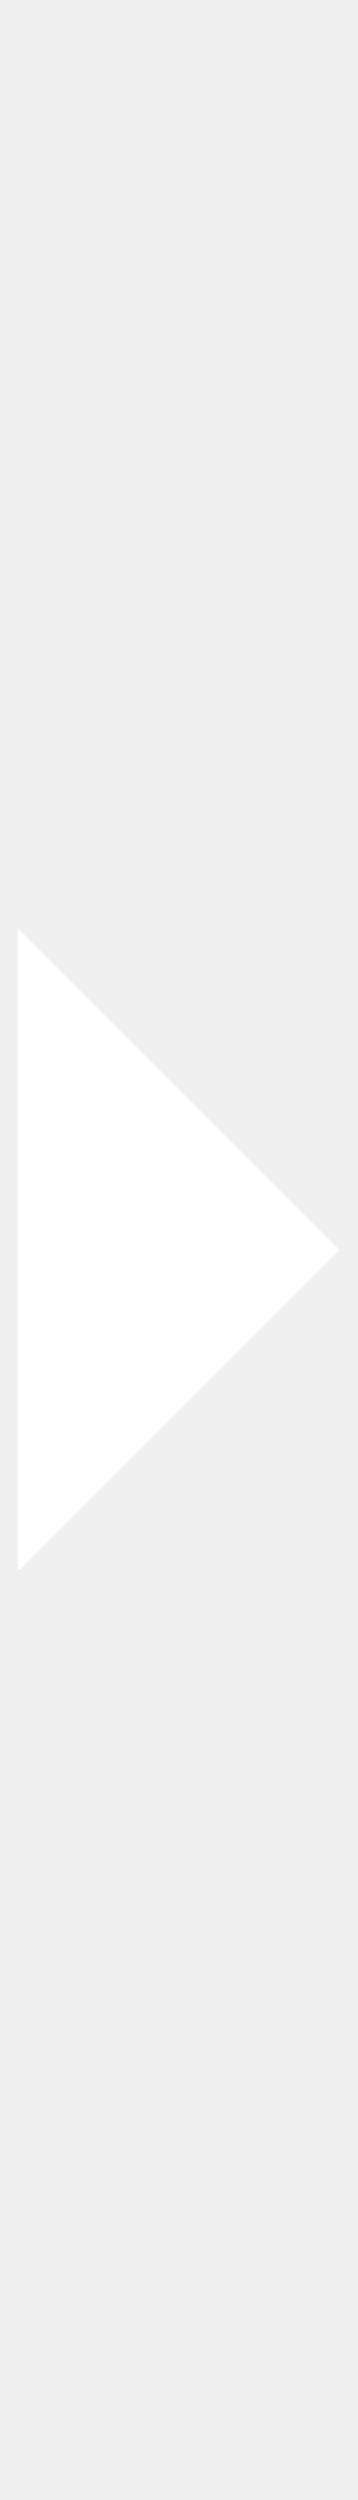
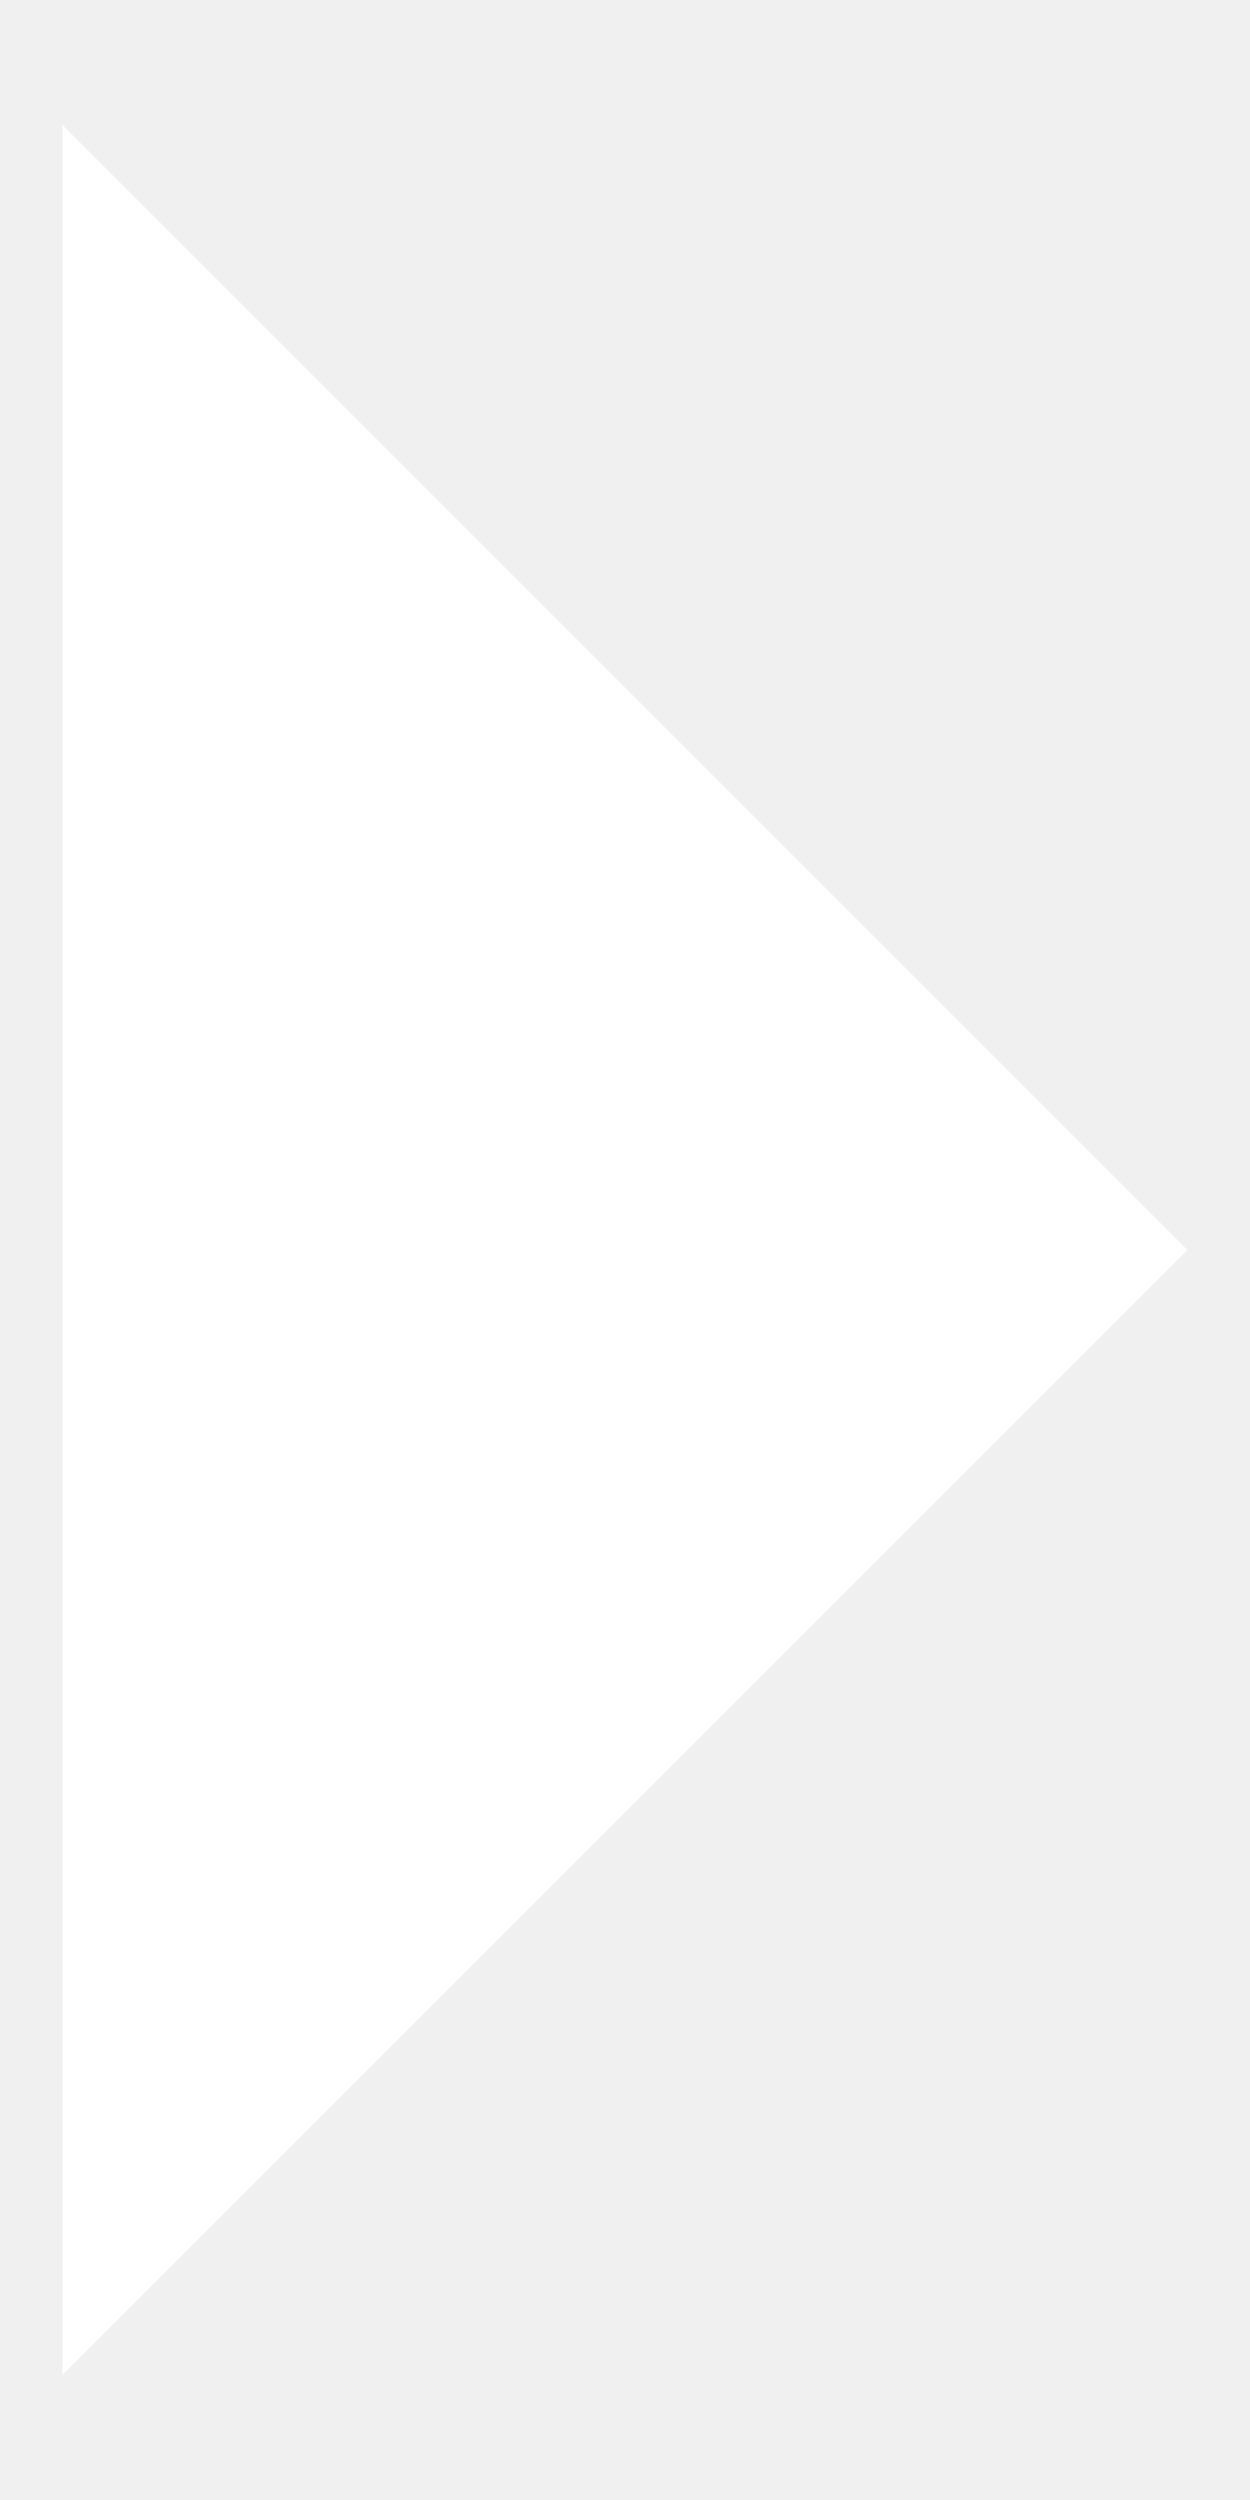
- <svg xmlns="http://www.w3.org/2000/svg" version="1.1" id="Layer_1" x="0px" y="0px" viewBox="0 0 20 140" style="enable-background:new 0 0 20 140;" xml:space="preserve">
+ <svg xmlns="http://www.w3.org/2000/svg" version="1.1" id="Layer_1" x="0px" y="0px" viewBox="0 0 20 40" style="enable-background:new 0 0 20 40;" xml:space="preserve">
  <style type="text/css">
	.st0{fill:#FFFFFF;}
</style>
  <g>
-     <polygon class="st0" points="19,70 1,88 1,52  " />
+     <polygon class="st0" points="19,20 1,38 1,2  " />
  </g>
</svg>
